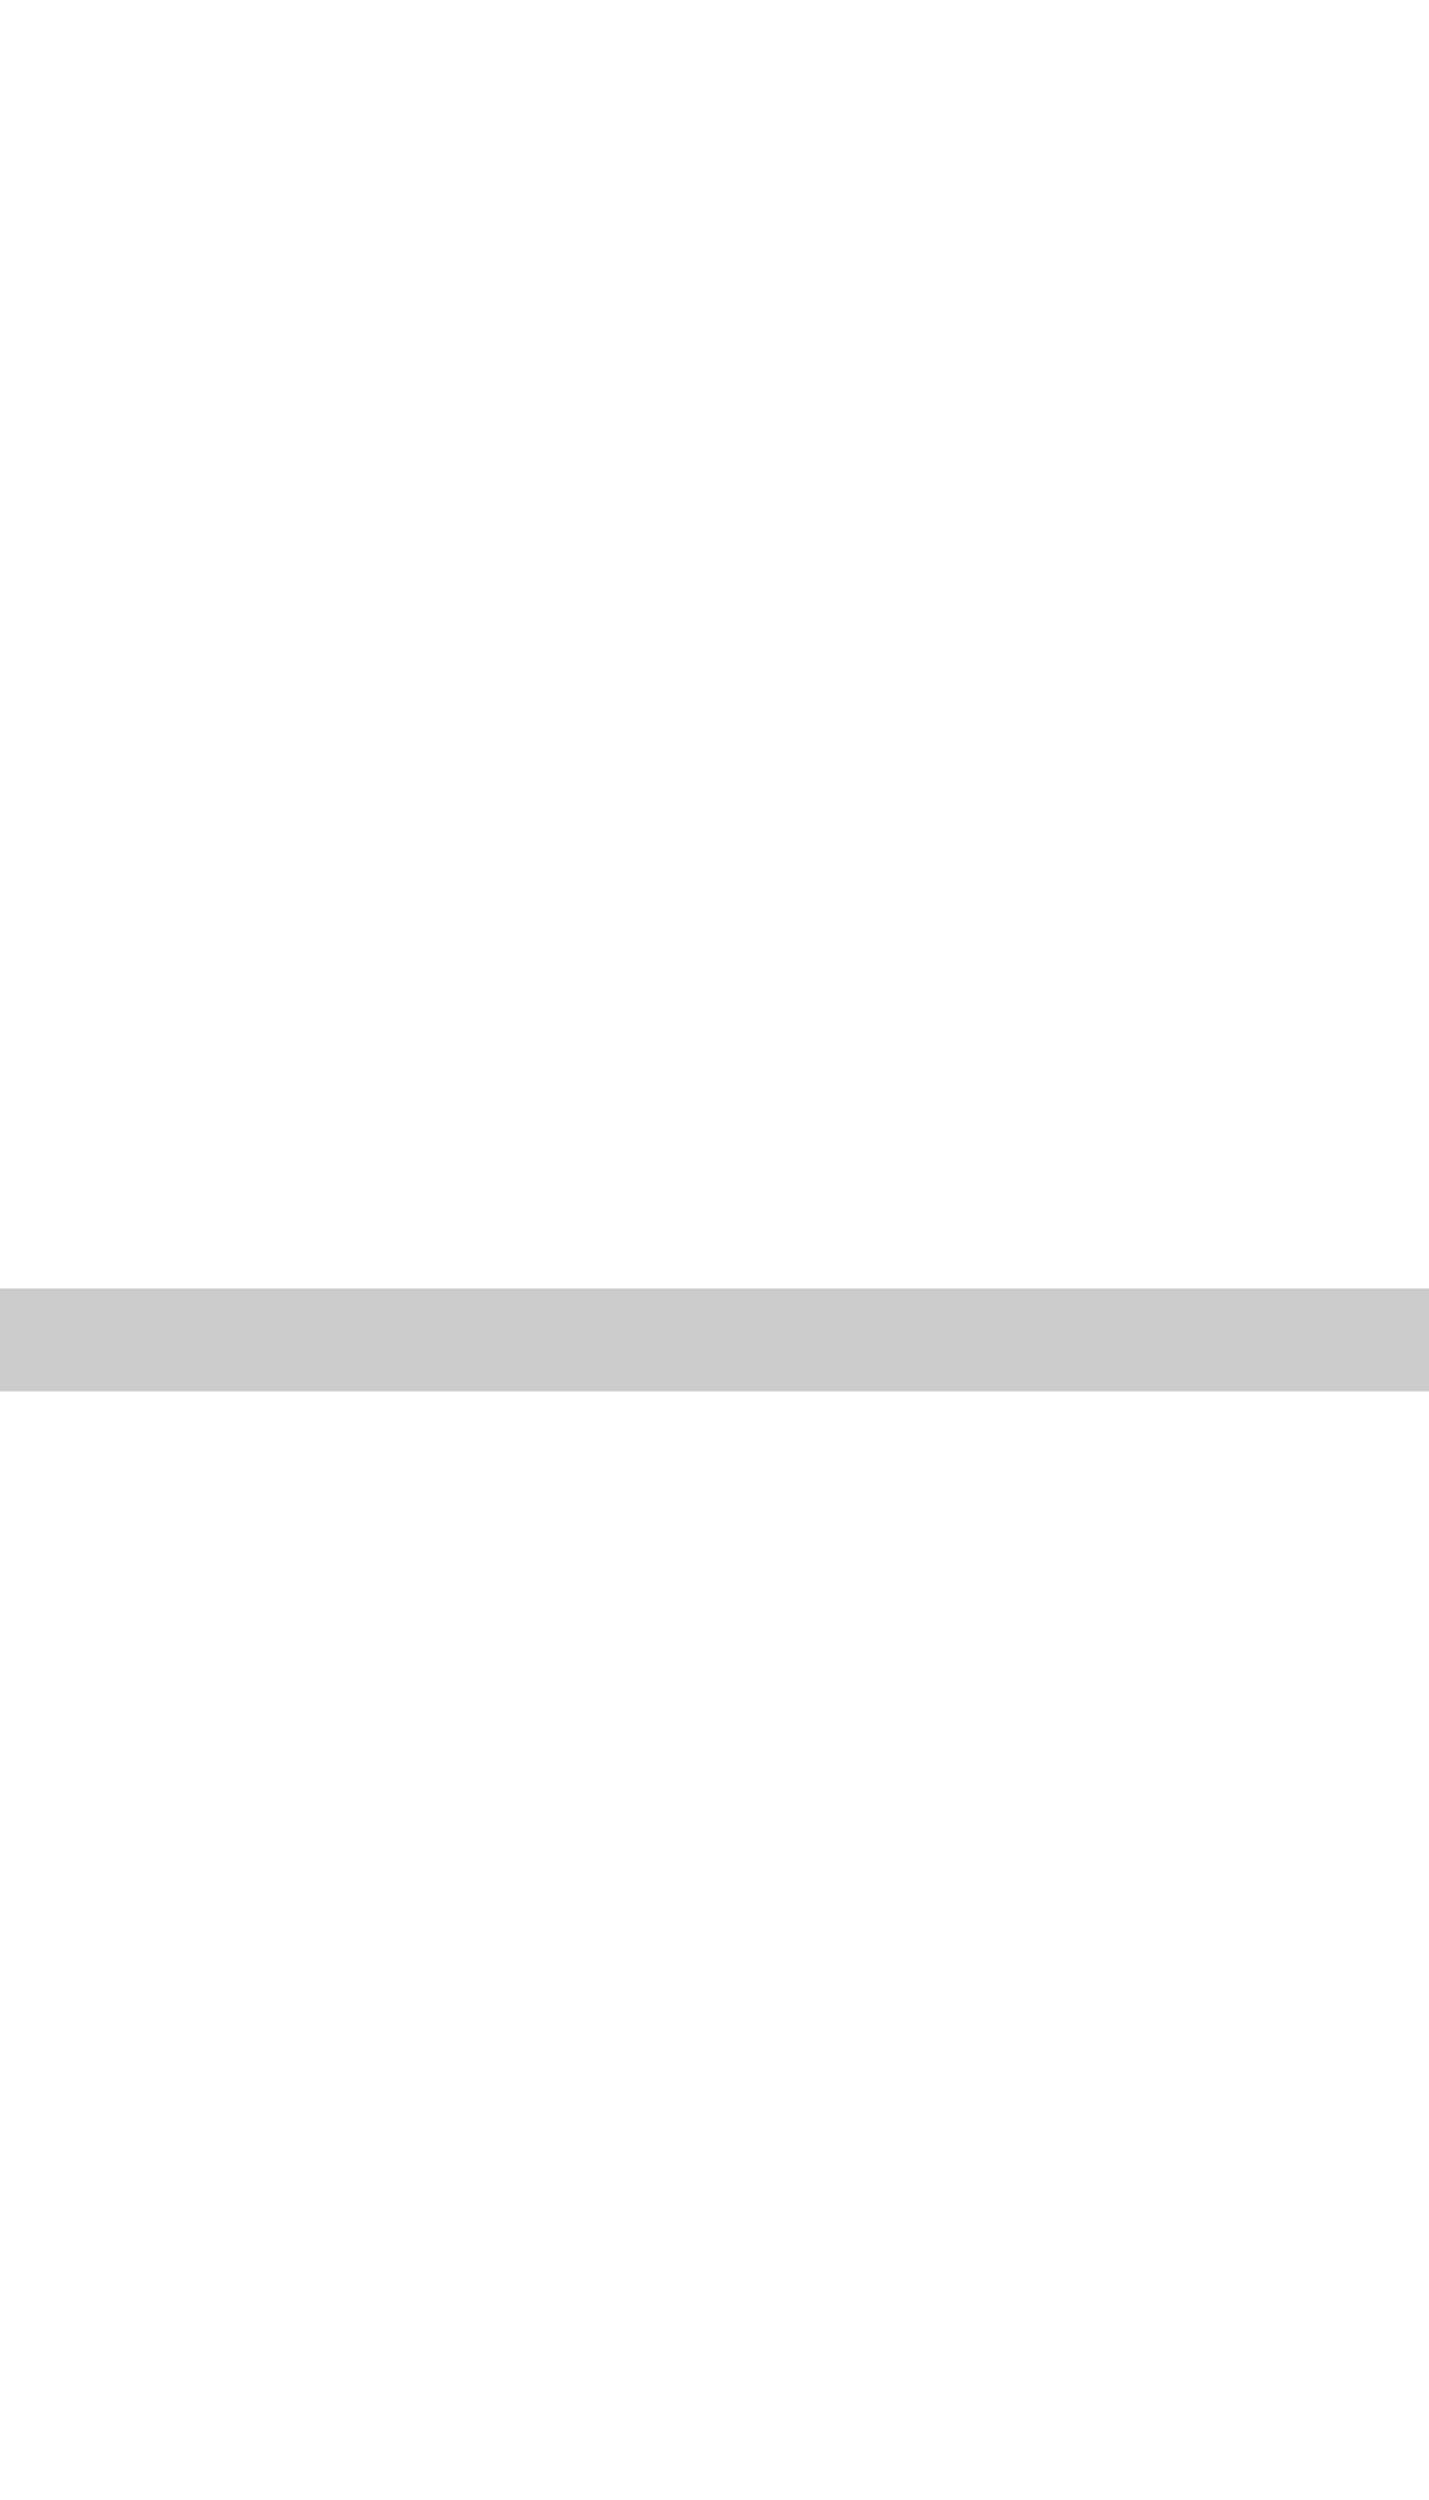
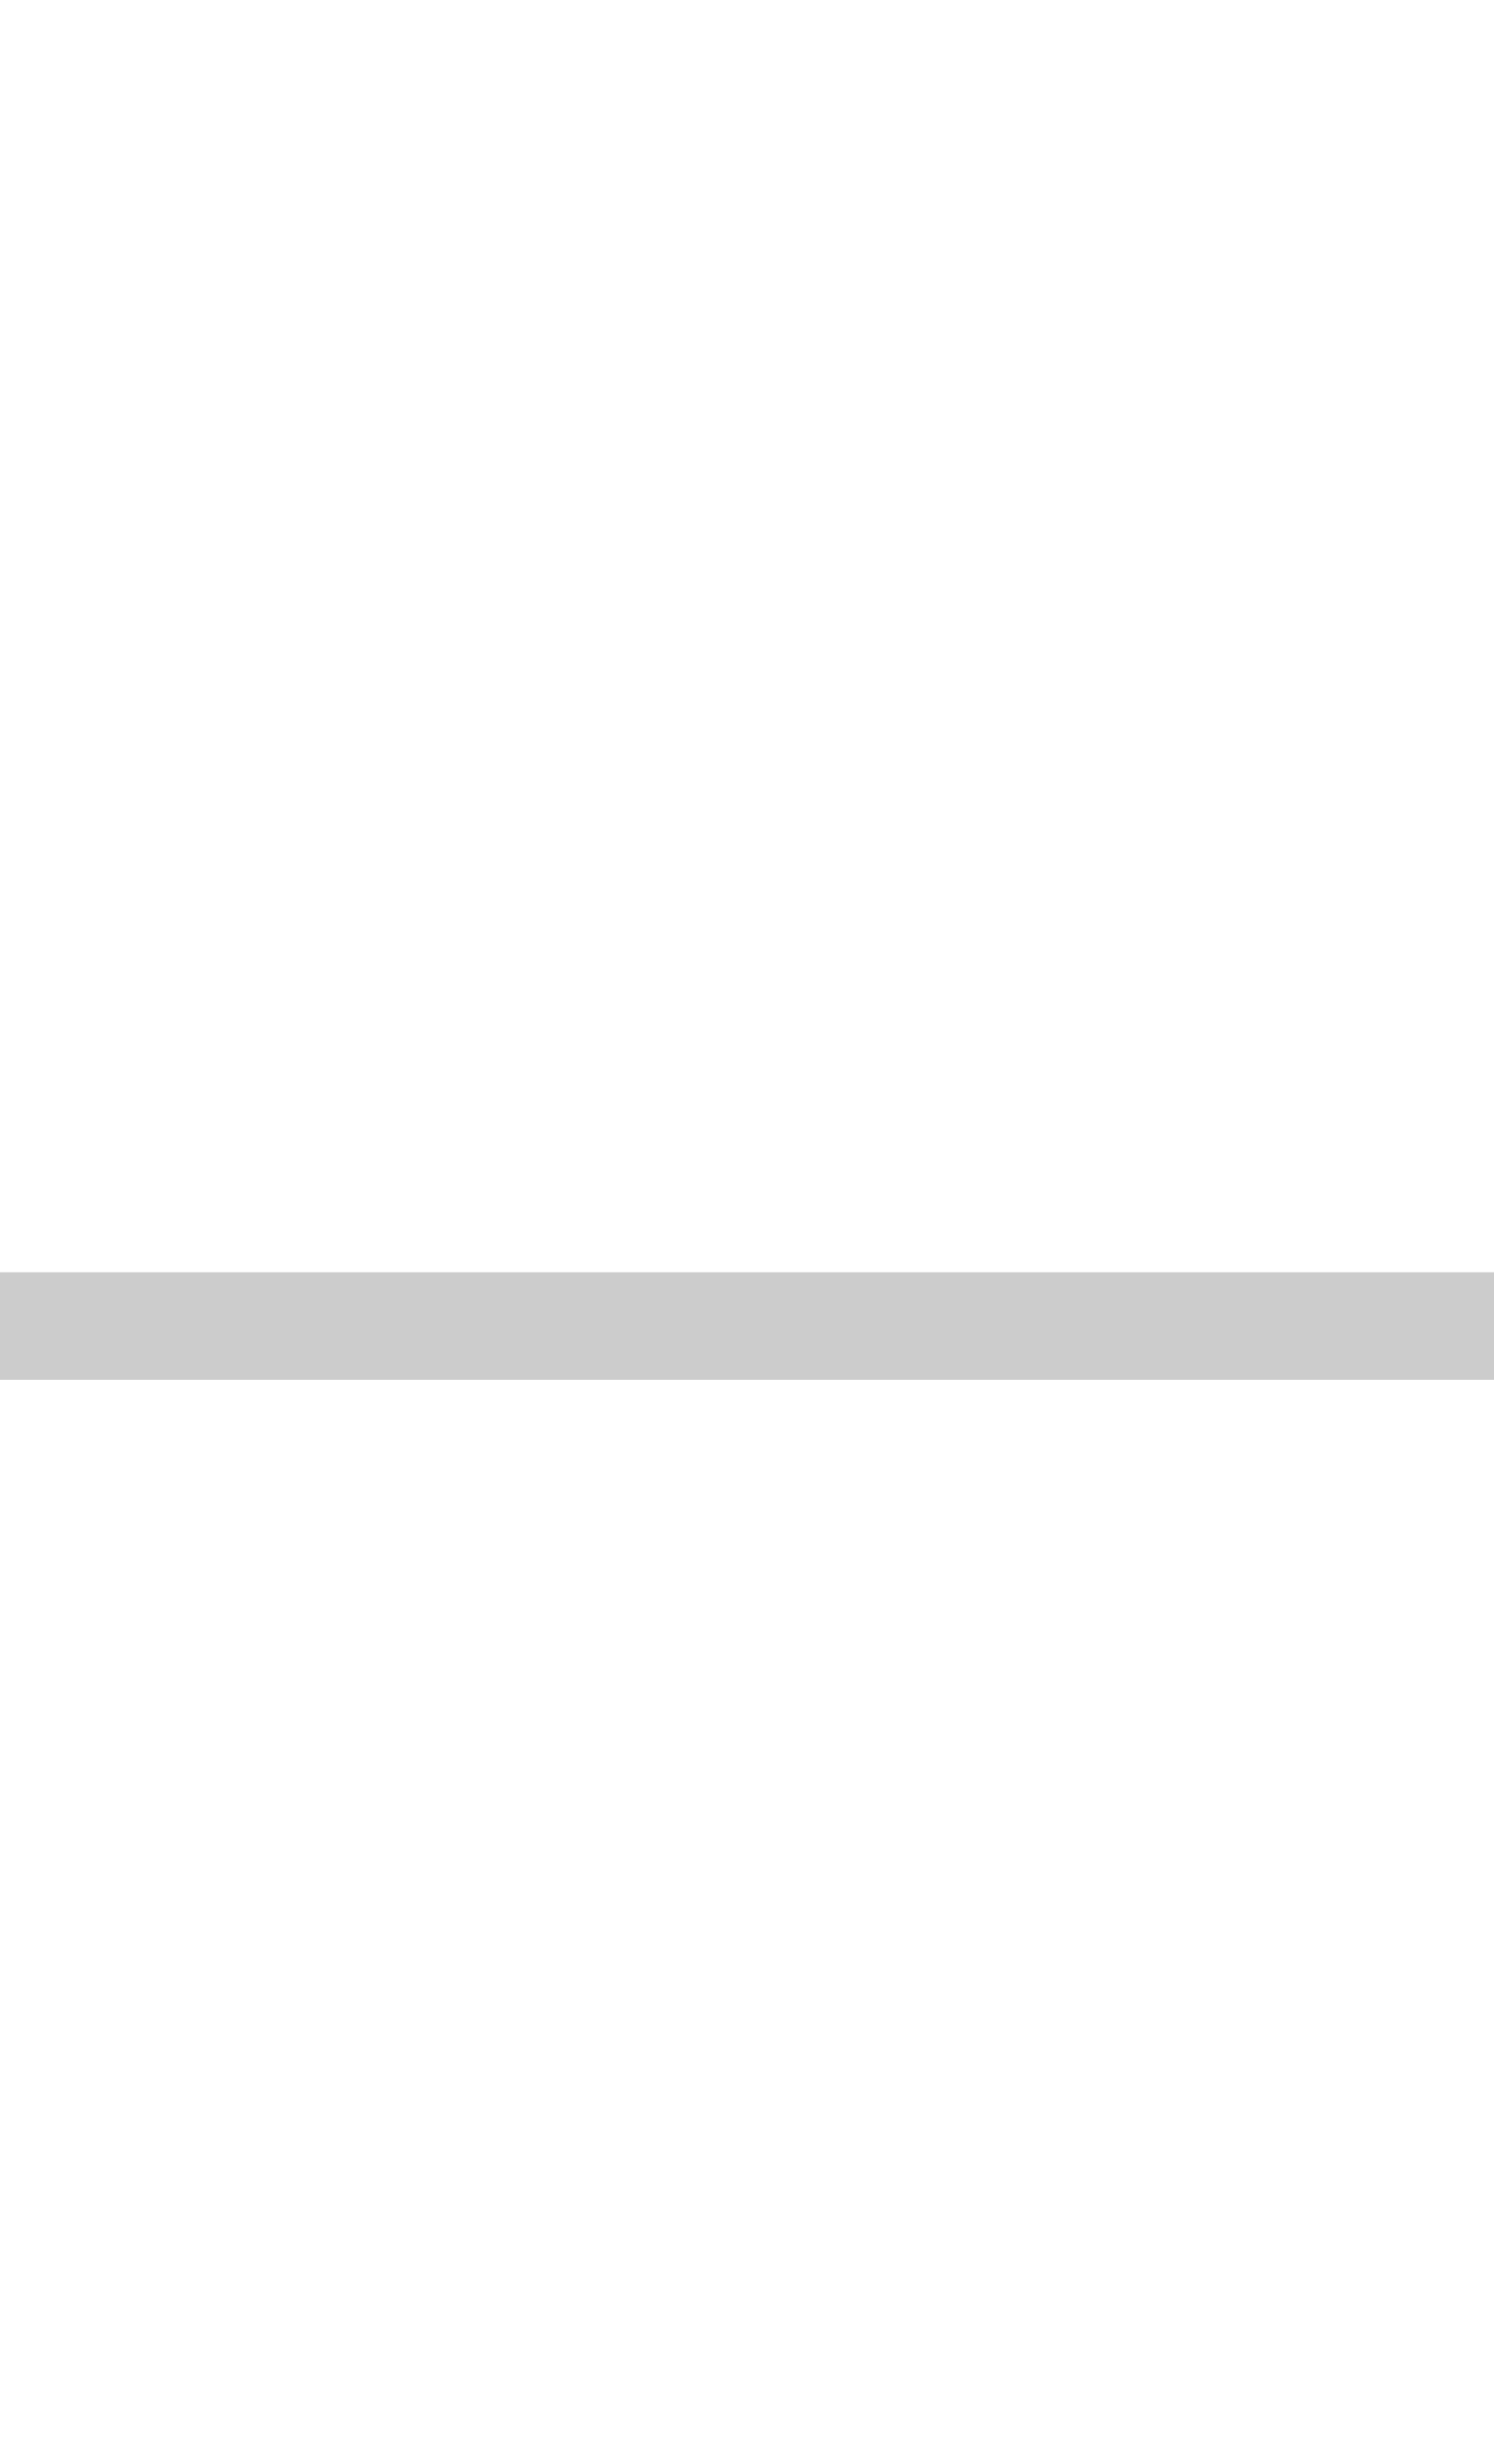
- <svg xmlns="http://www.w3.org/2000/svg" viewBox="-50 -88 100 175">
+ <svg xmlns="http://www.w3.org/2000/svg" viewBox="-50 -83 100 165">
  <style>
    .symbol {
      fill: #cccccc;
      text-anchor: middle;
      dominant-baseline: middle;
      font-family: Helvetica, Arial, sans-serif;
    }
  </style>
  <text cx="50%" cy="50%" font-size="100" class="symbol">—</text>
</svg>
